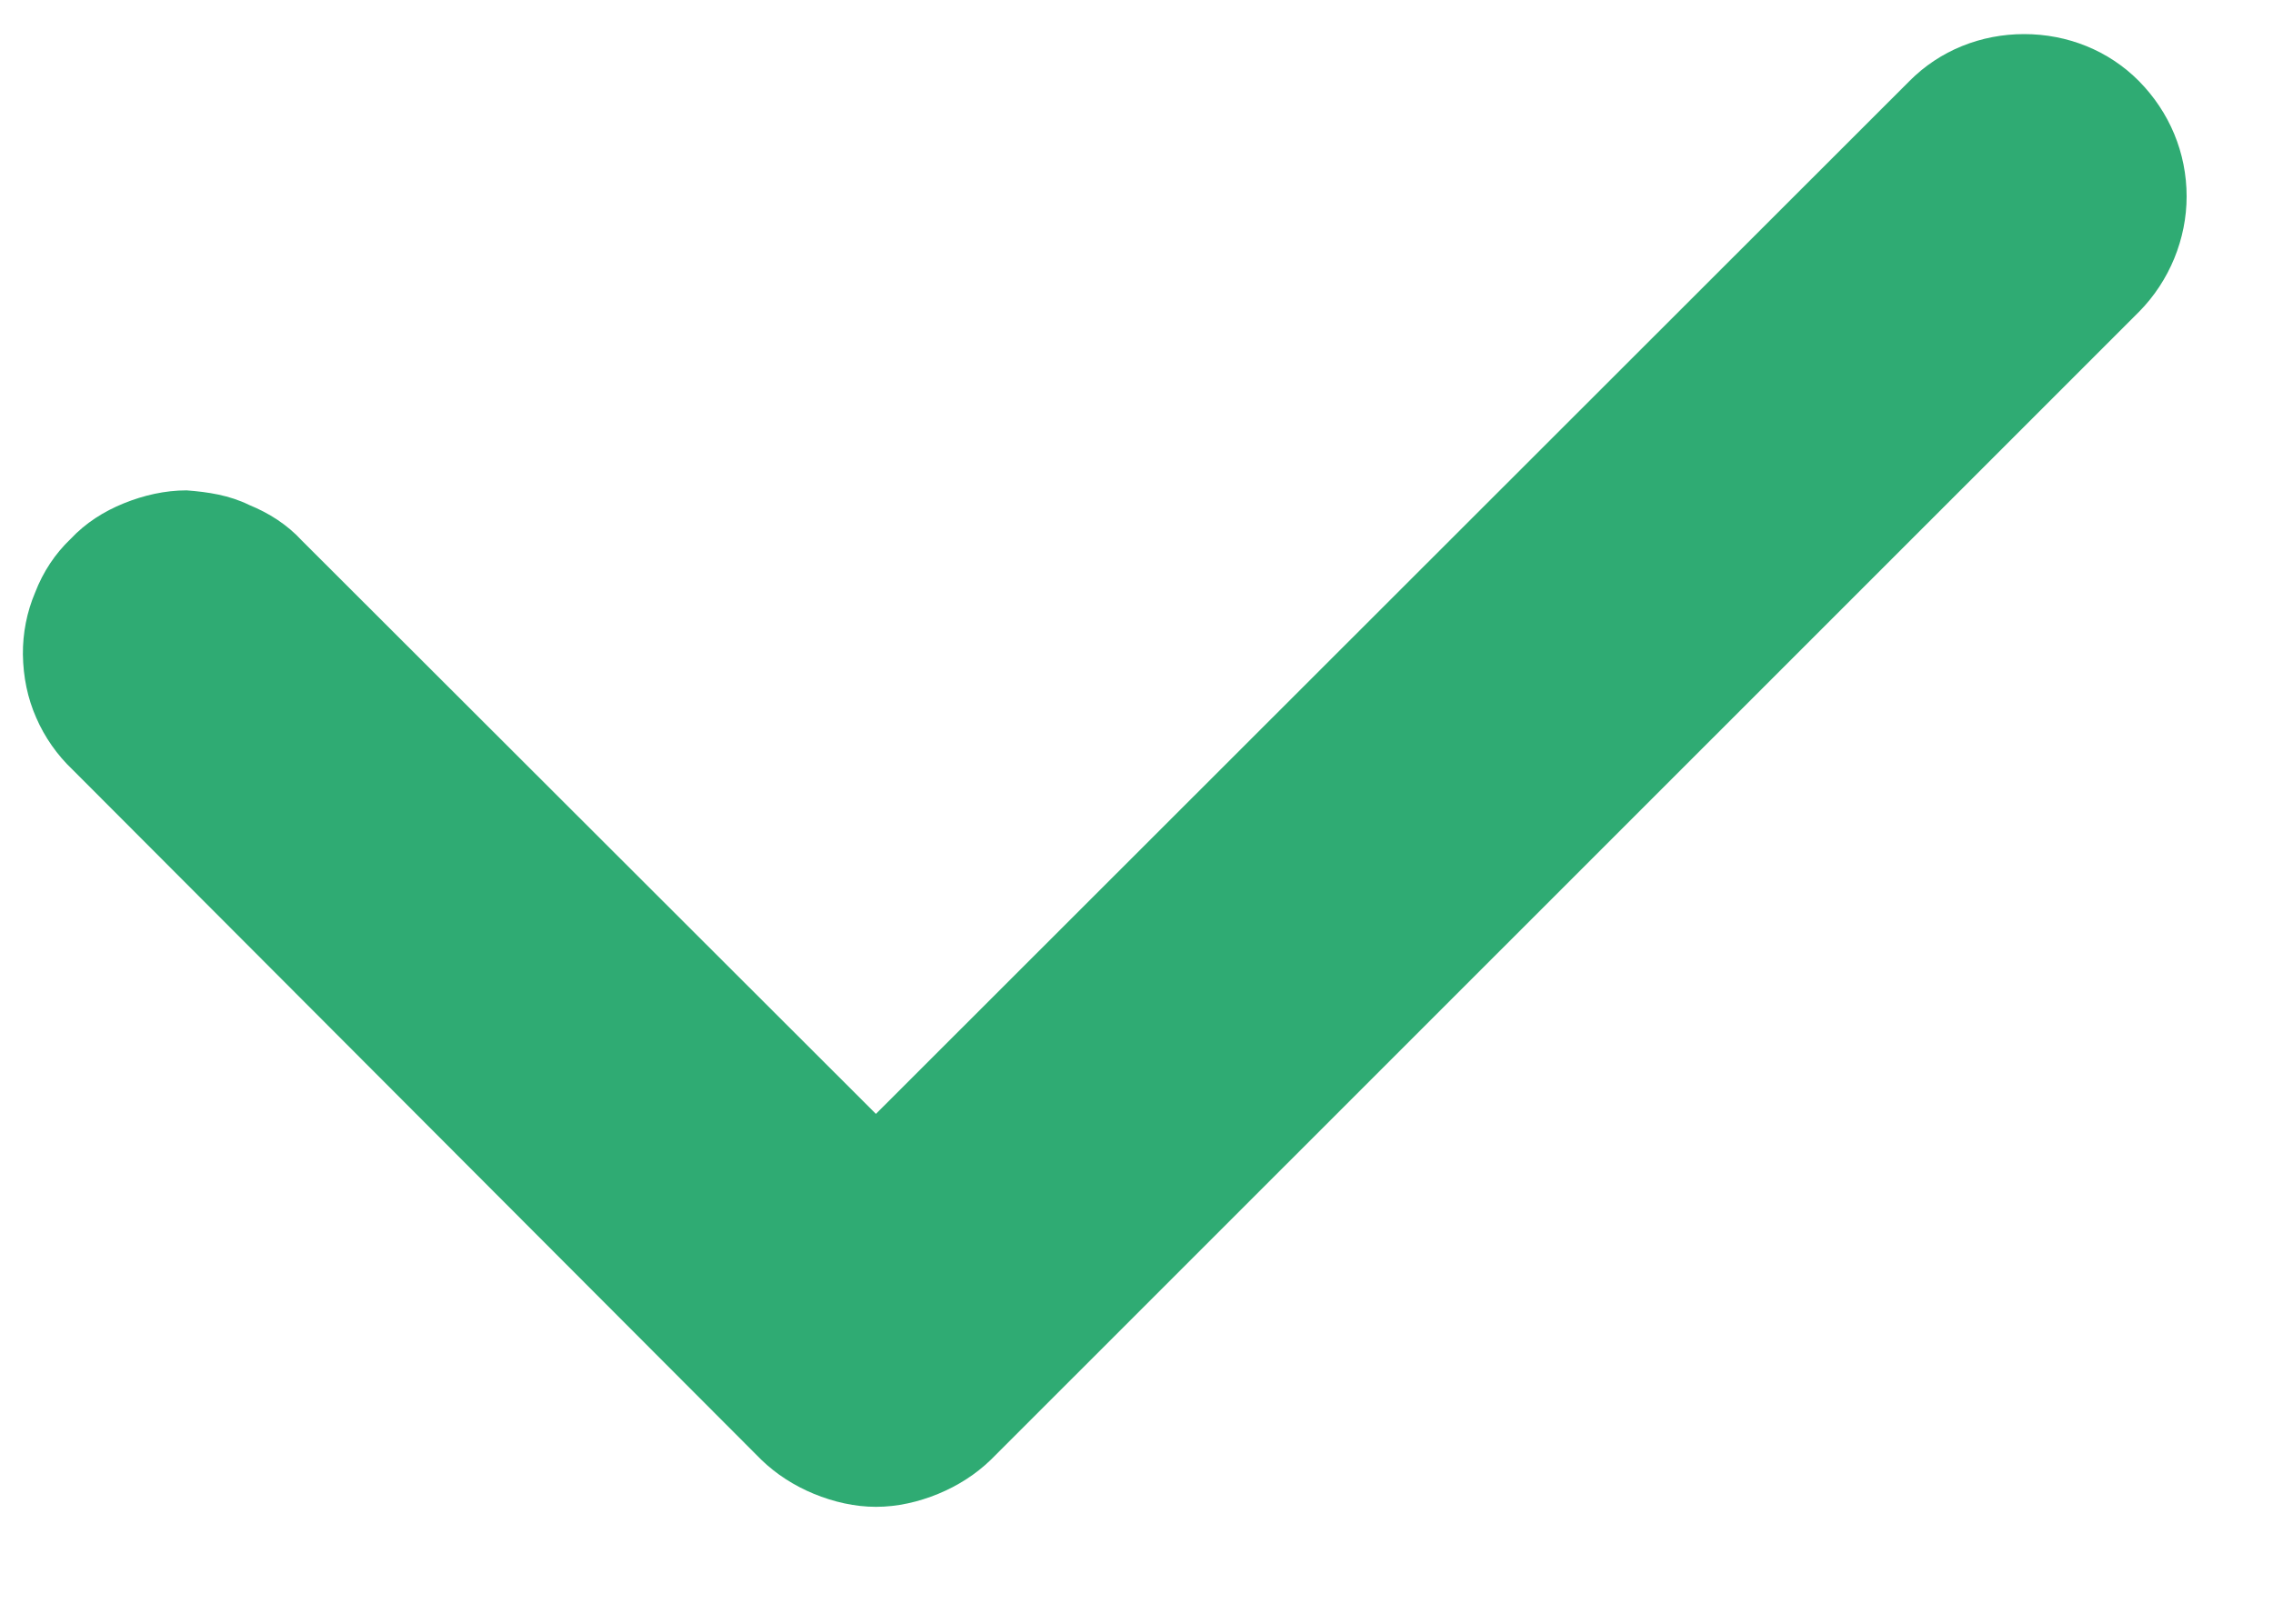
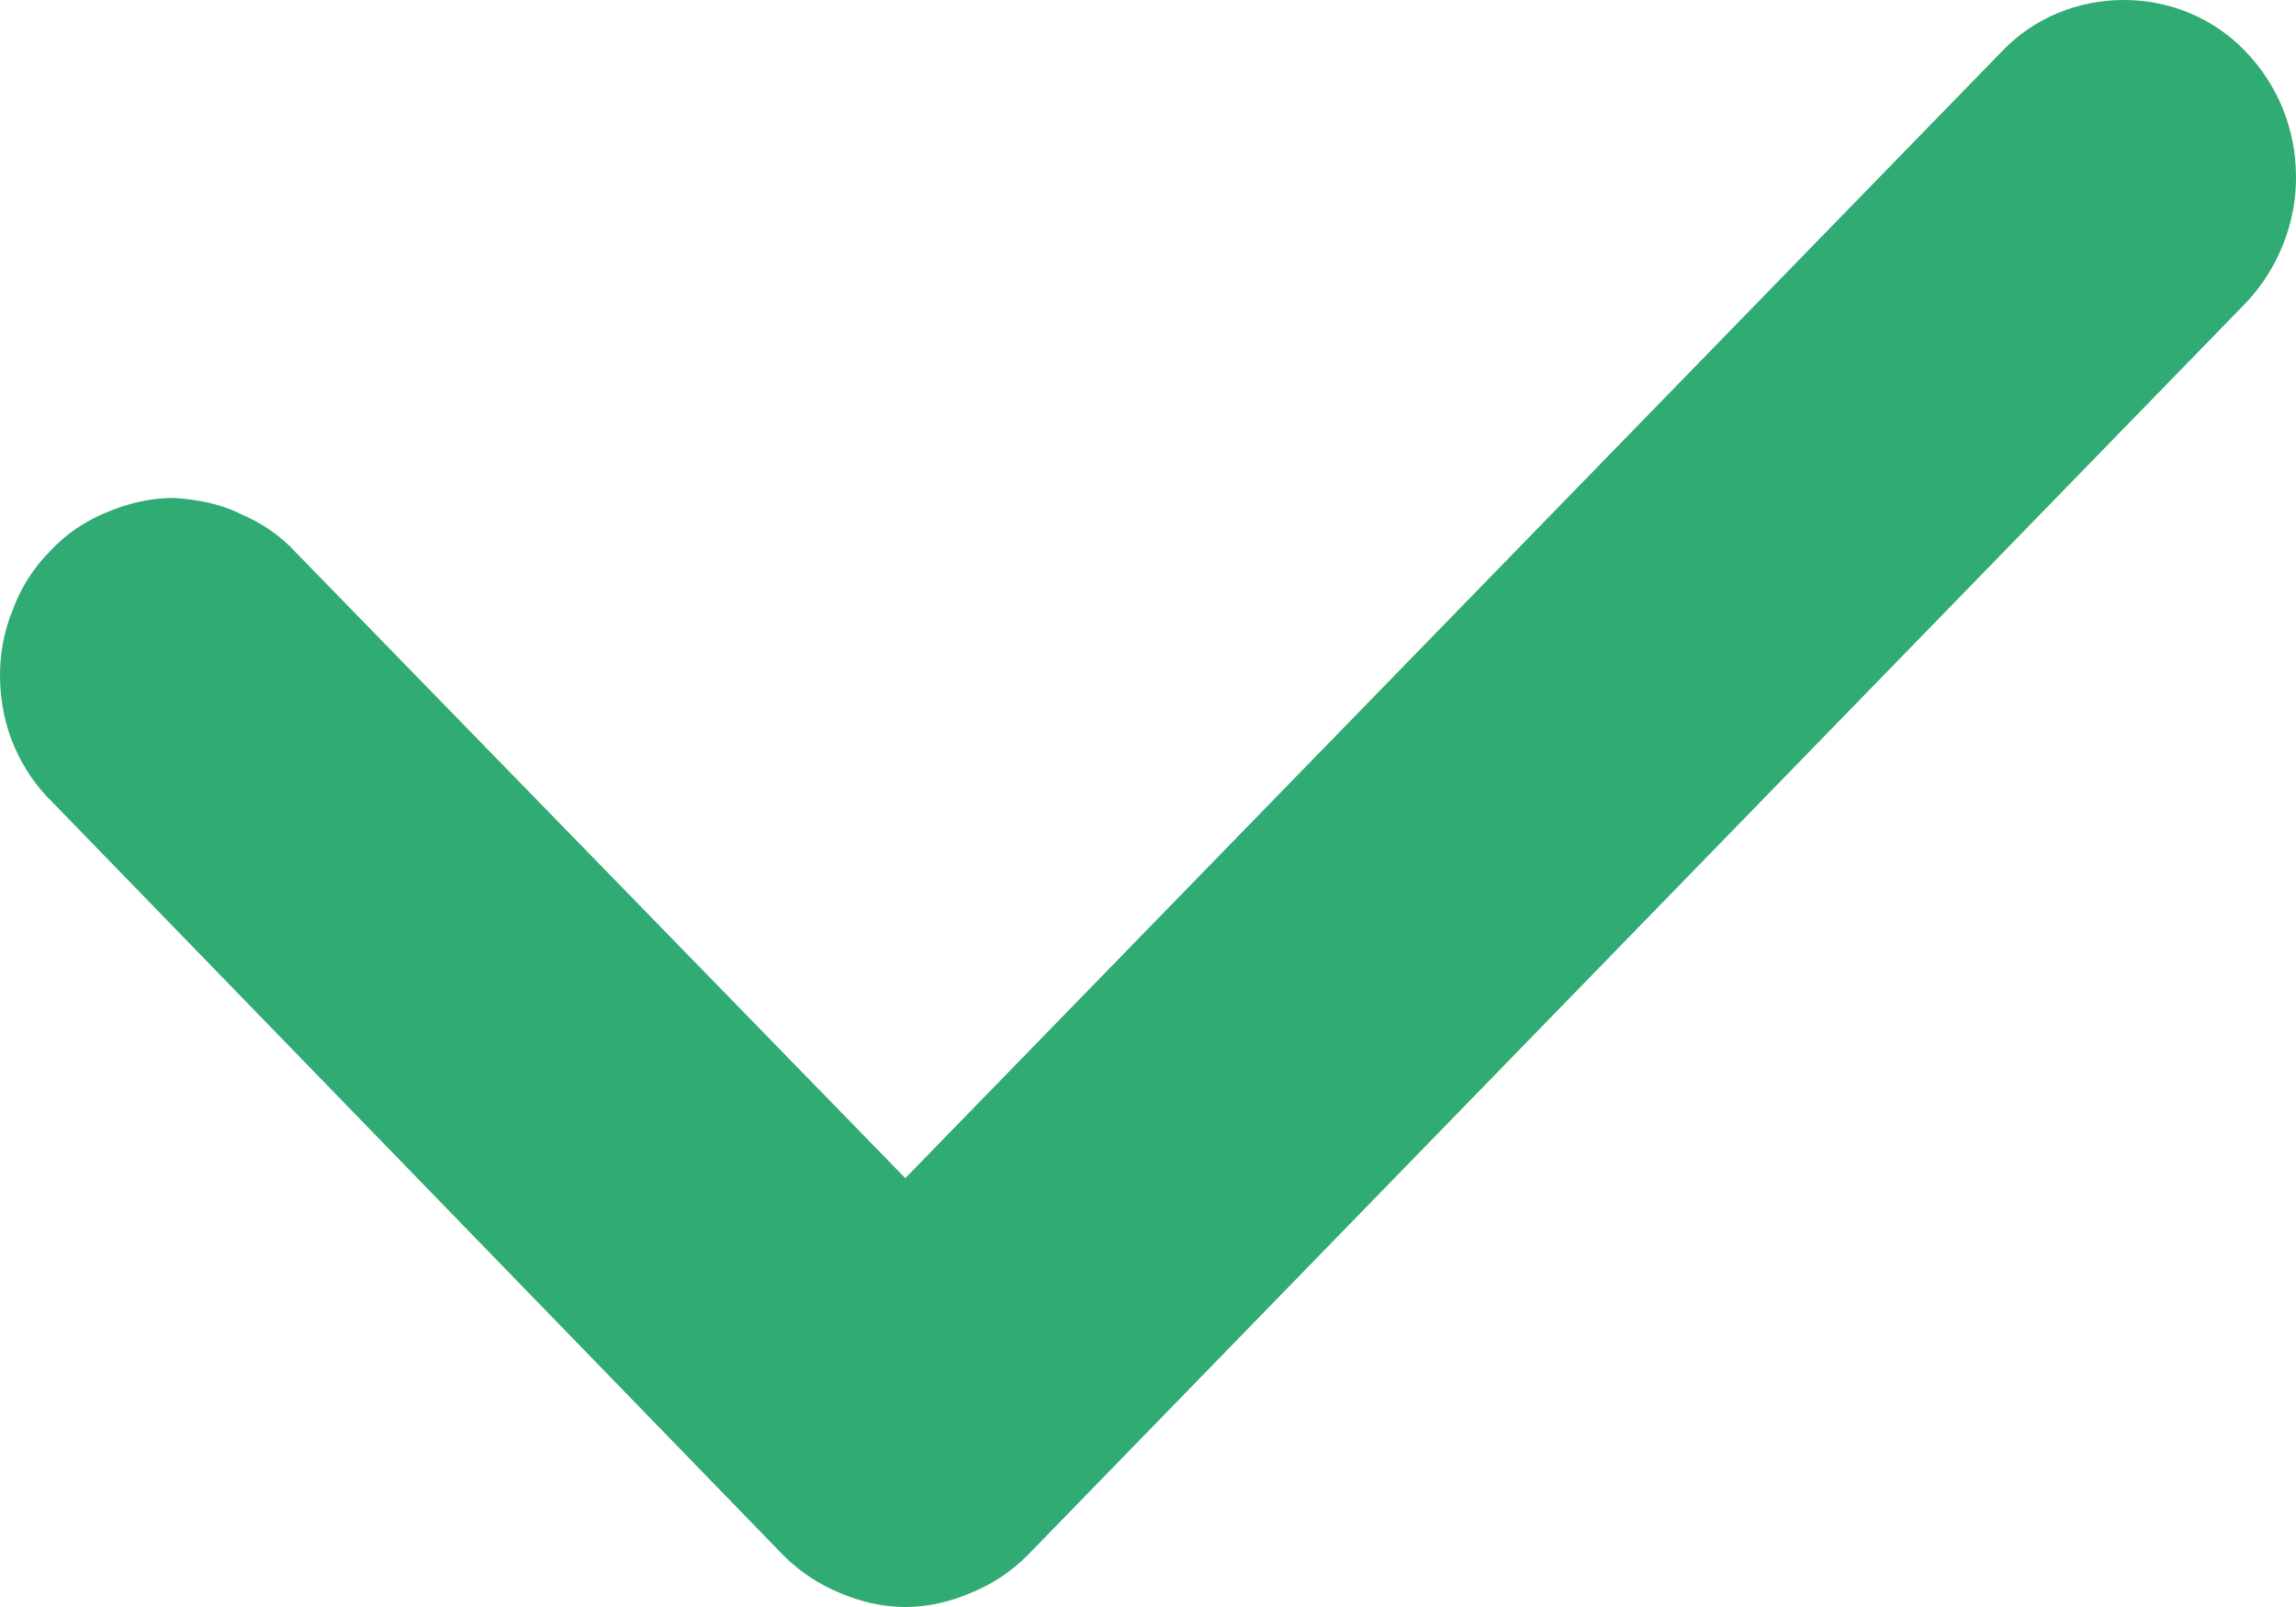
- <svg xmlns="http://www.w3.org/2000/svg" width="14" height="10" viewBox="0 0 14 10" fill="none">
-   <path d="M5.396 9.28C5.265 9.28 5.135 9.25 5.013 9.2C4.892 9.15 4.782 9.08 4.689 8.99L0.447 4.74C0.352 4.65 0.275 4.54 0.223 4.42C0.17 4.3 0.143 4.17 0.141 4.03C0.14 3.9 0.165 3.77 0.216 3.65C0.266 3.52 0.34 3.41 0.434 3.32C0.528 3.22 0.639 3.15 0.762 3.1C0.885 3.05 1.017 3.02 1.149 3.02C1.282 3.03 1.413 3.05 1.535 3.11C1.657 3.16 1.768 3.23 1.86 3.33L5.395 6.86L11.76 0.5C11.948 0.31 12.202 0.21 12.467 0.21C12.733 0.21 12.987 0.31 13.175 0.5C13.362 0.69 13.468 0.94 13.468 1.21C13.468 1.47 13.363 1.73 13.175 1.92L6.103 8.99C6.01 9.08 5.9 9.15 5.779 9.2C5.657 9.25 5.527 9.28 5.396 9.28Z" fill="#2FAB73" />
+ <svg xmlns="http://www.w3.org/2000/svg" width="10" height="7" viewBox="0 0 10 7" fill="none">
+   <path d="M3.943 7C3.844 7 3.747 6.977 3.656 6.938C3.565 6.9 3.483 6.846 3.413 6.776L0.23 3.496C0.158 3.427 0.101 3.342 0.061 3.249C0.022 3.157 0.001 3.056 2.16602e-05 2.948C-0.001 2.848 0.018 2.747 0.056 2.655C0.093 2.555 0.149 2.47 0.219 2.4C0.29 2.323 0.374 2.269 0.466 2.231C0.558 2.192 0.657 2.169 0.756 2.169C0.856 2.176 0.955 2.192 1.046 2.238C1.138 2.277 1.22 2.331 1.29 2.408L3.943 5.132L8.719 0.224C8.859 0.077 9.051 0 9.25 0C9.448 0 9.64 0.077 9.78 0.224C9.921 0.37 10 0.563 10 0.772C10.001 0.972 9.921 1.173 9.781 1.32L4.474 6.776C4.404 6.846 4.322 6.9 4.23 6.938C4.139 6.977 4.042 7 3.943 7Z" fill="#2FAB73" />
</svg>
